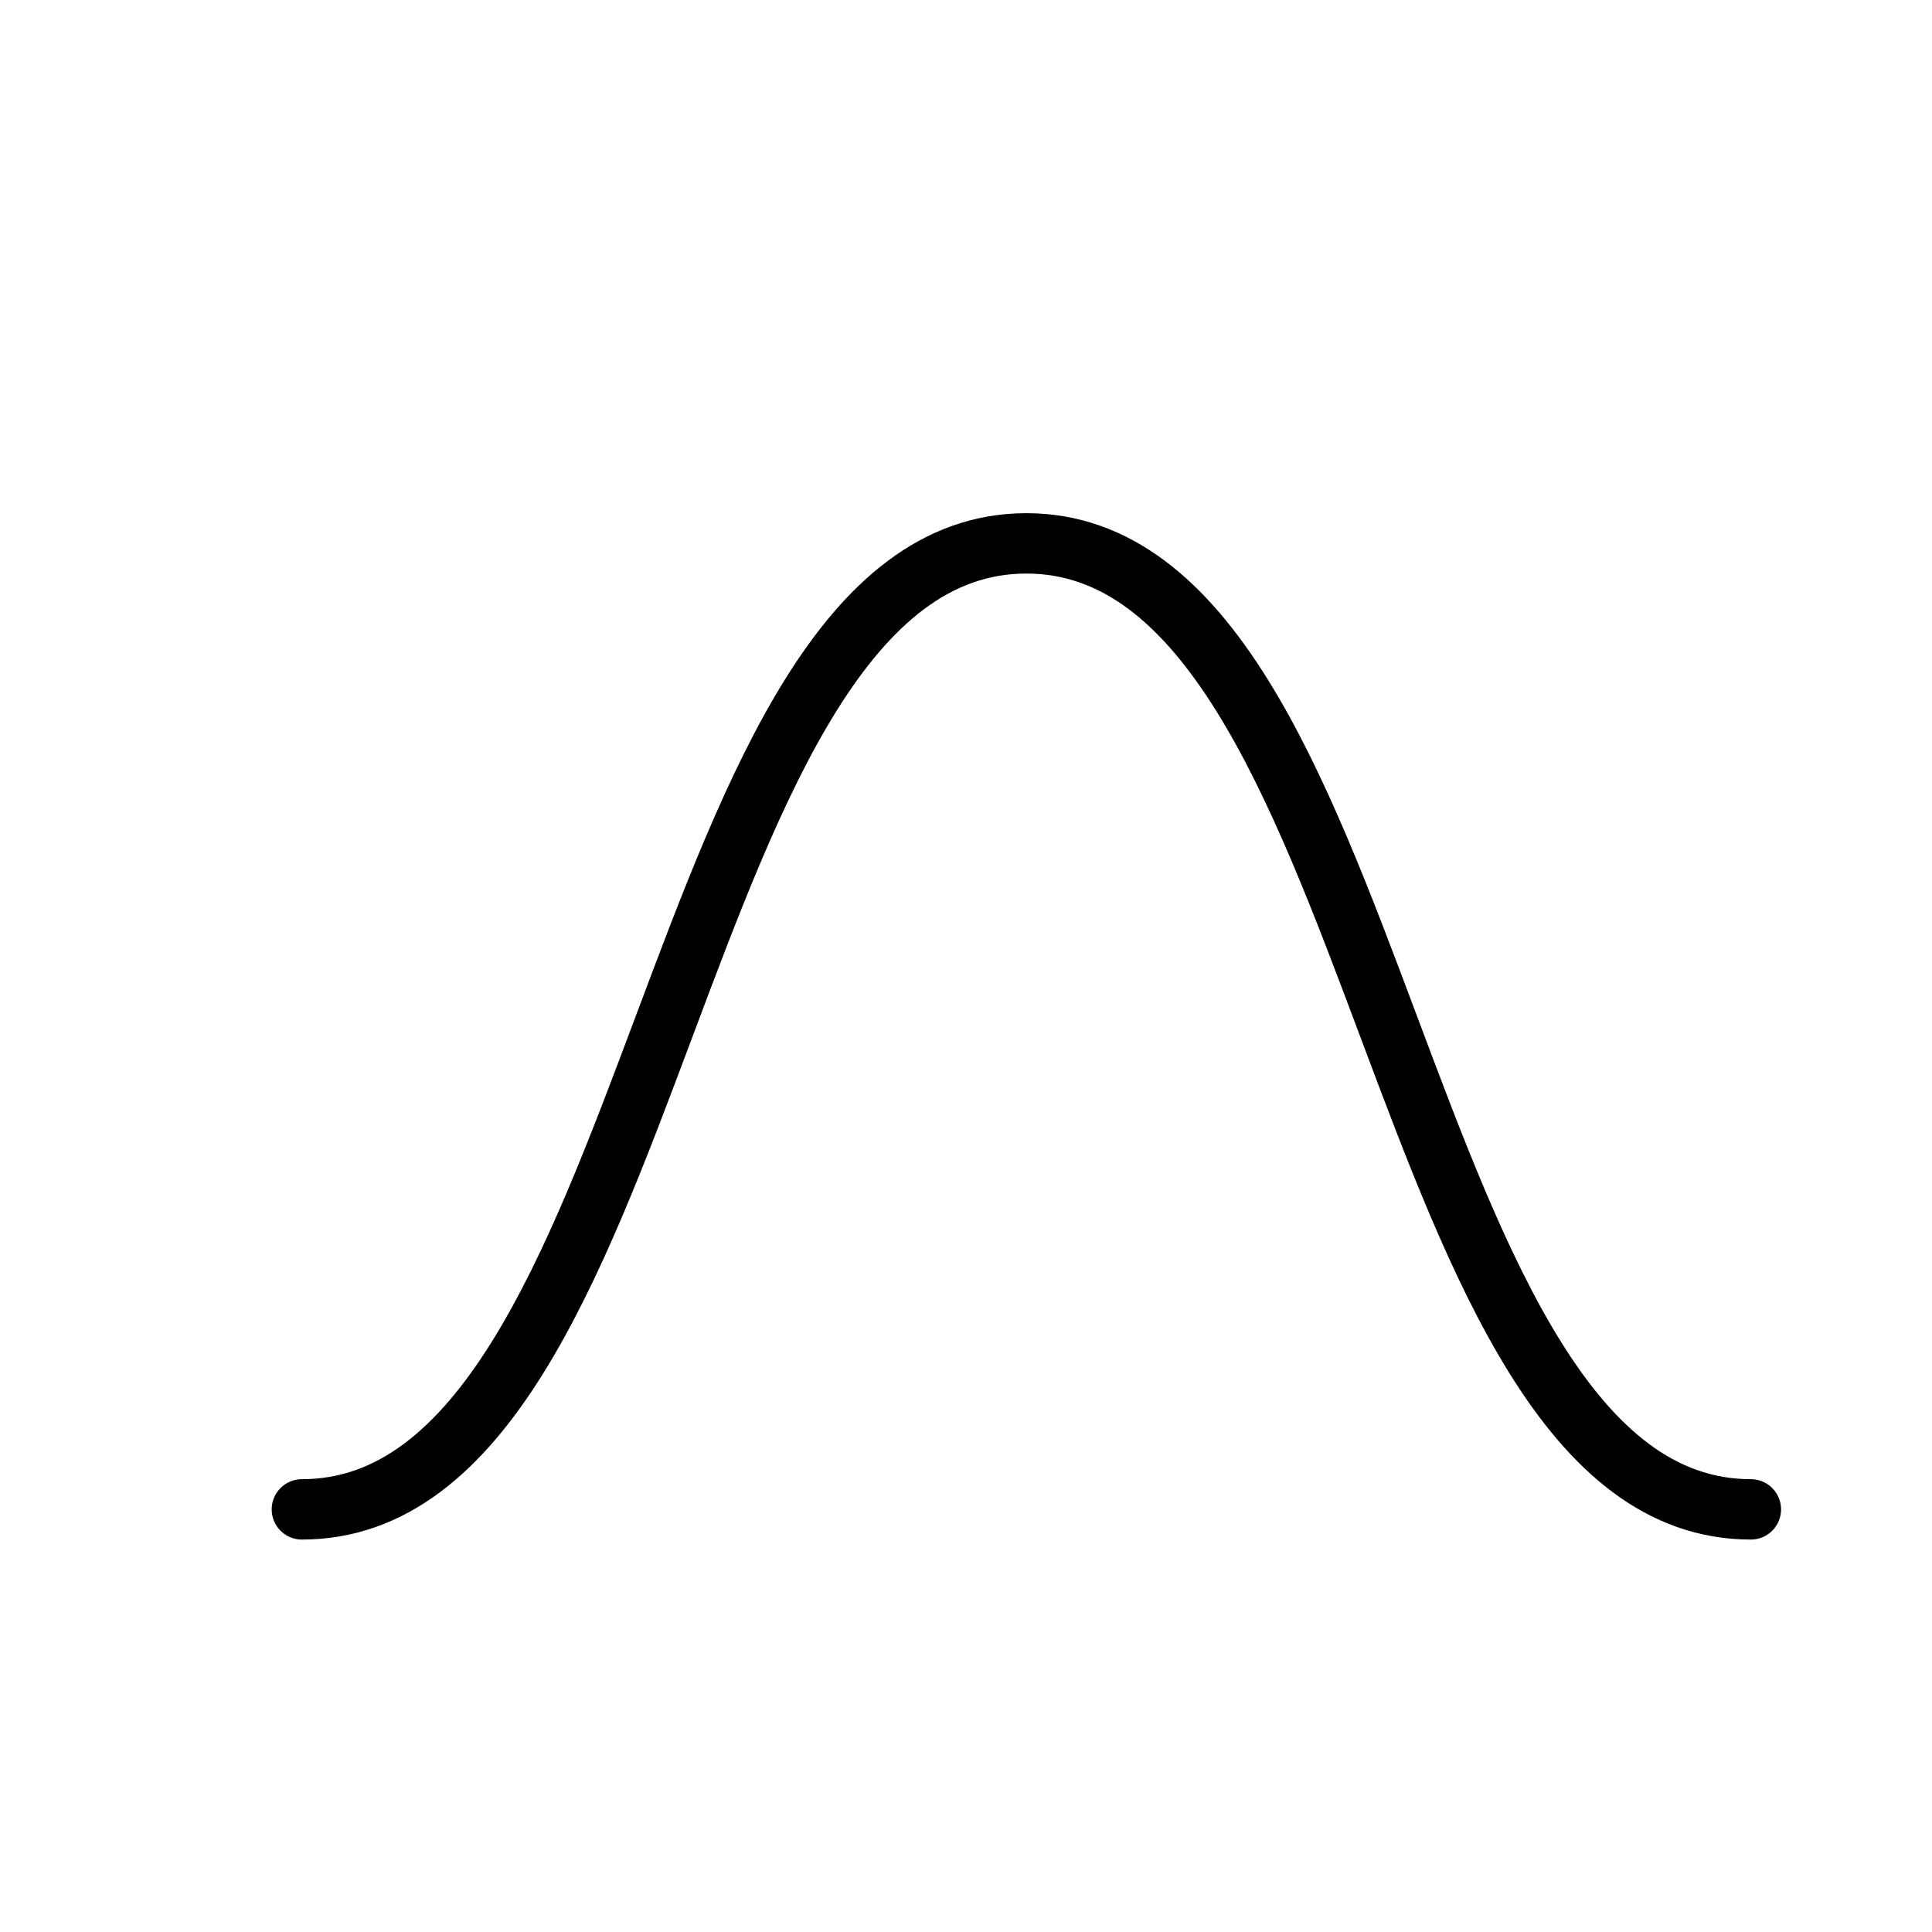
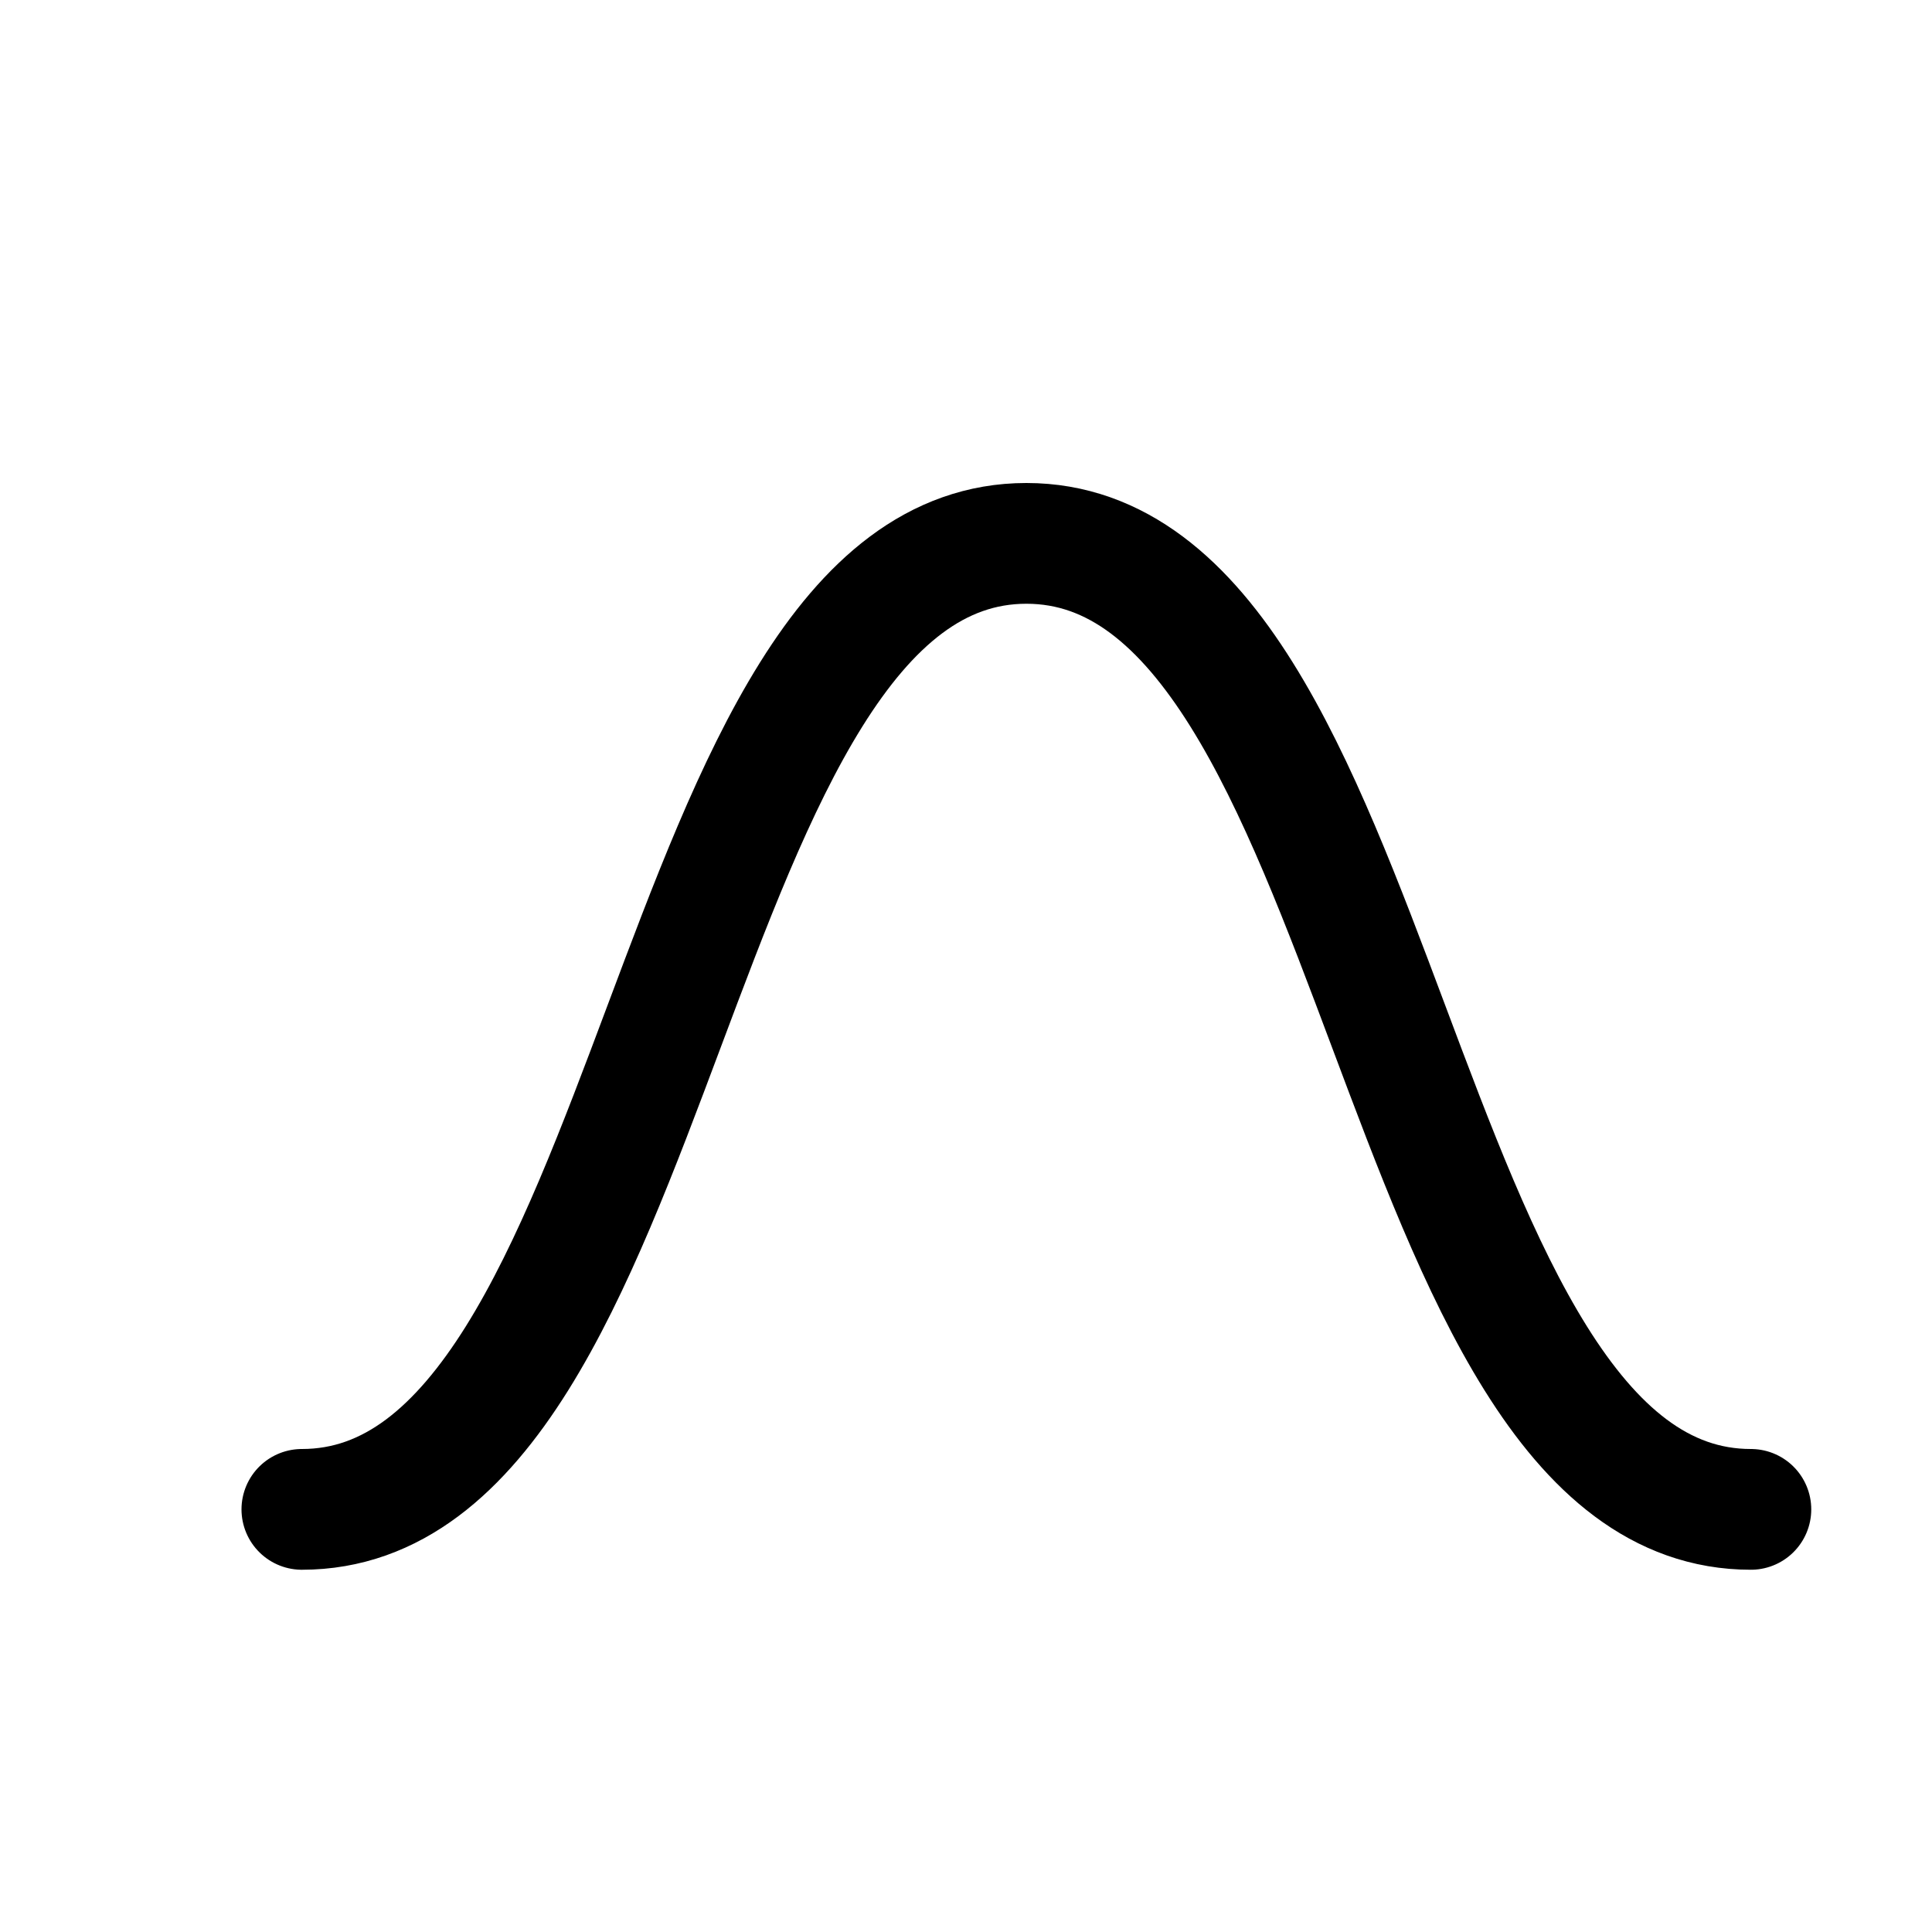
<svg xmlns="http://www.w3.org/2000/svg" viewBox="0 0 32 32" fill="currentColor">
-   <path d="M5,25C11,25,11,9,17,9C23,9,23,25,29,25" fill="none" stroke="currentColor" stroke-width="1" stroke-linecap="round" stroke-linejoin="round" />
+   <path d="M5,25C11,25,11,9,17,9C23,9,23,25,29,25" fill="none" stroke="currentColor" stroke-width="2" stroke-linecap="round" stroke-linejoin="round" />
</svg>
